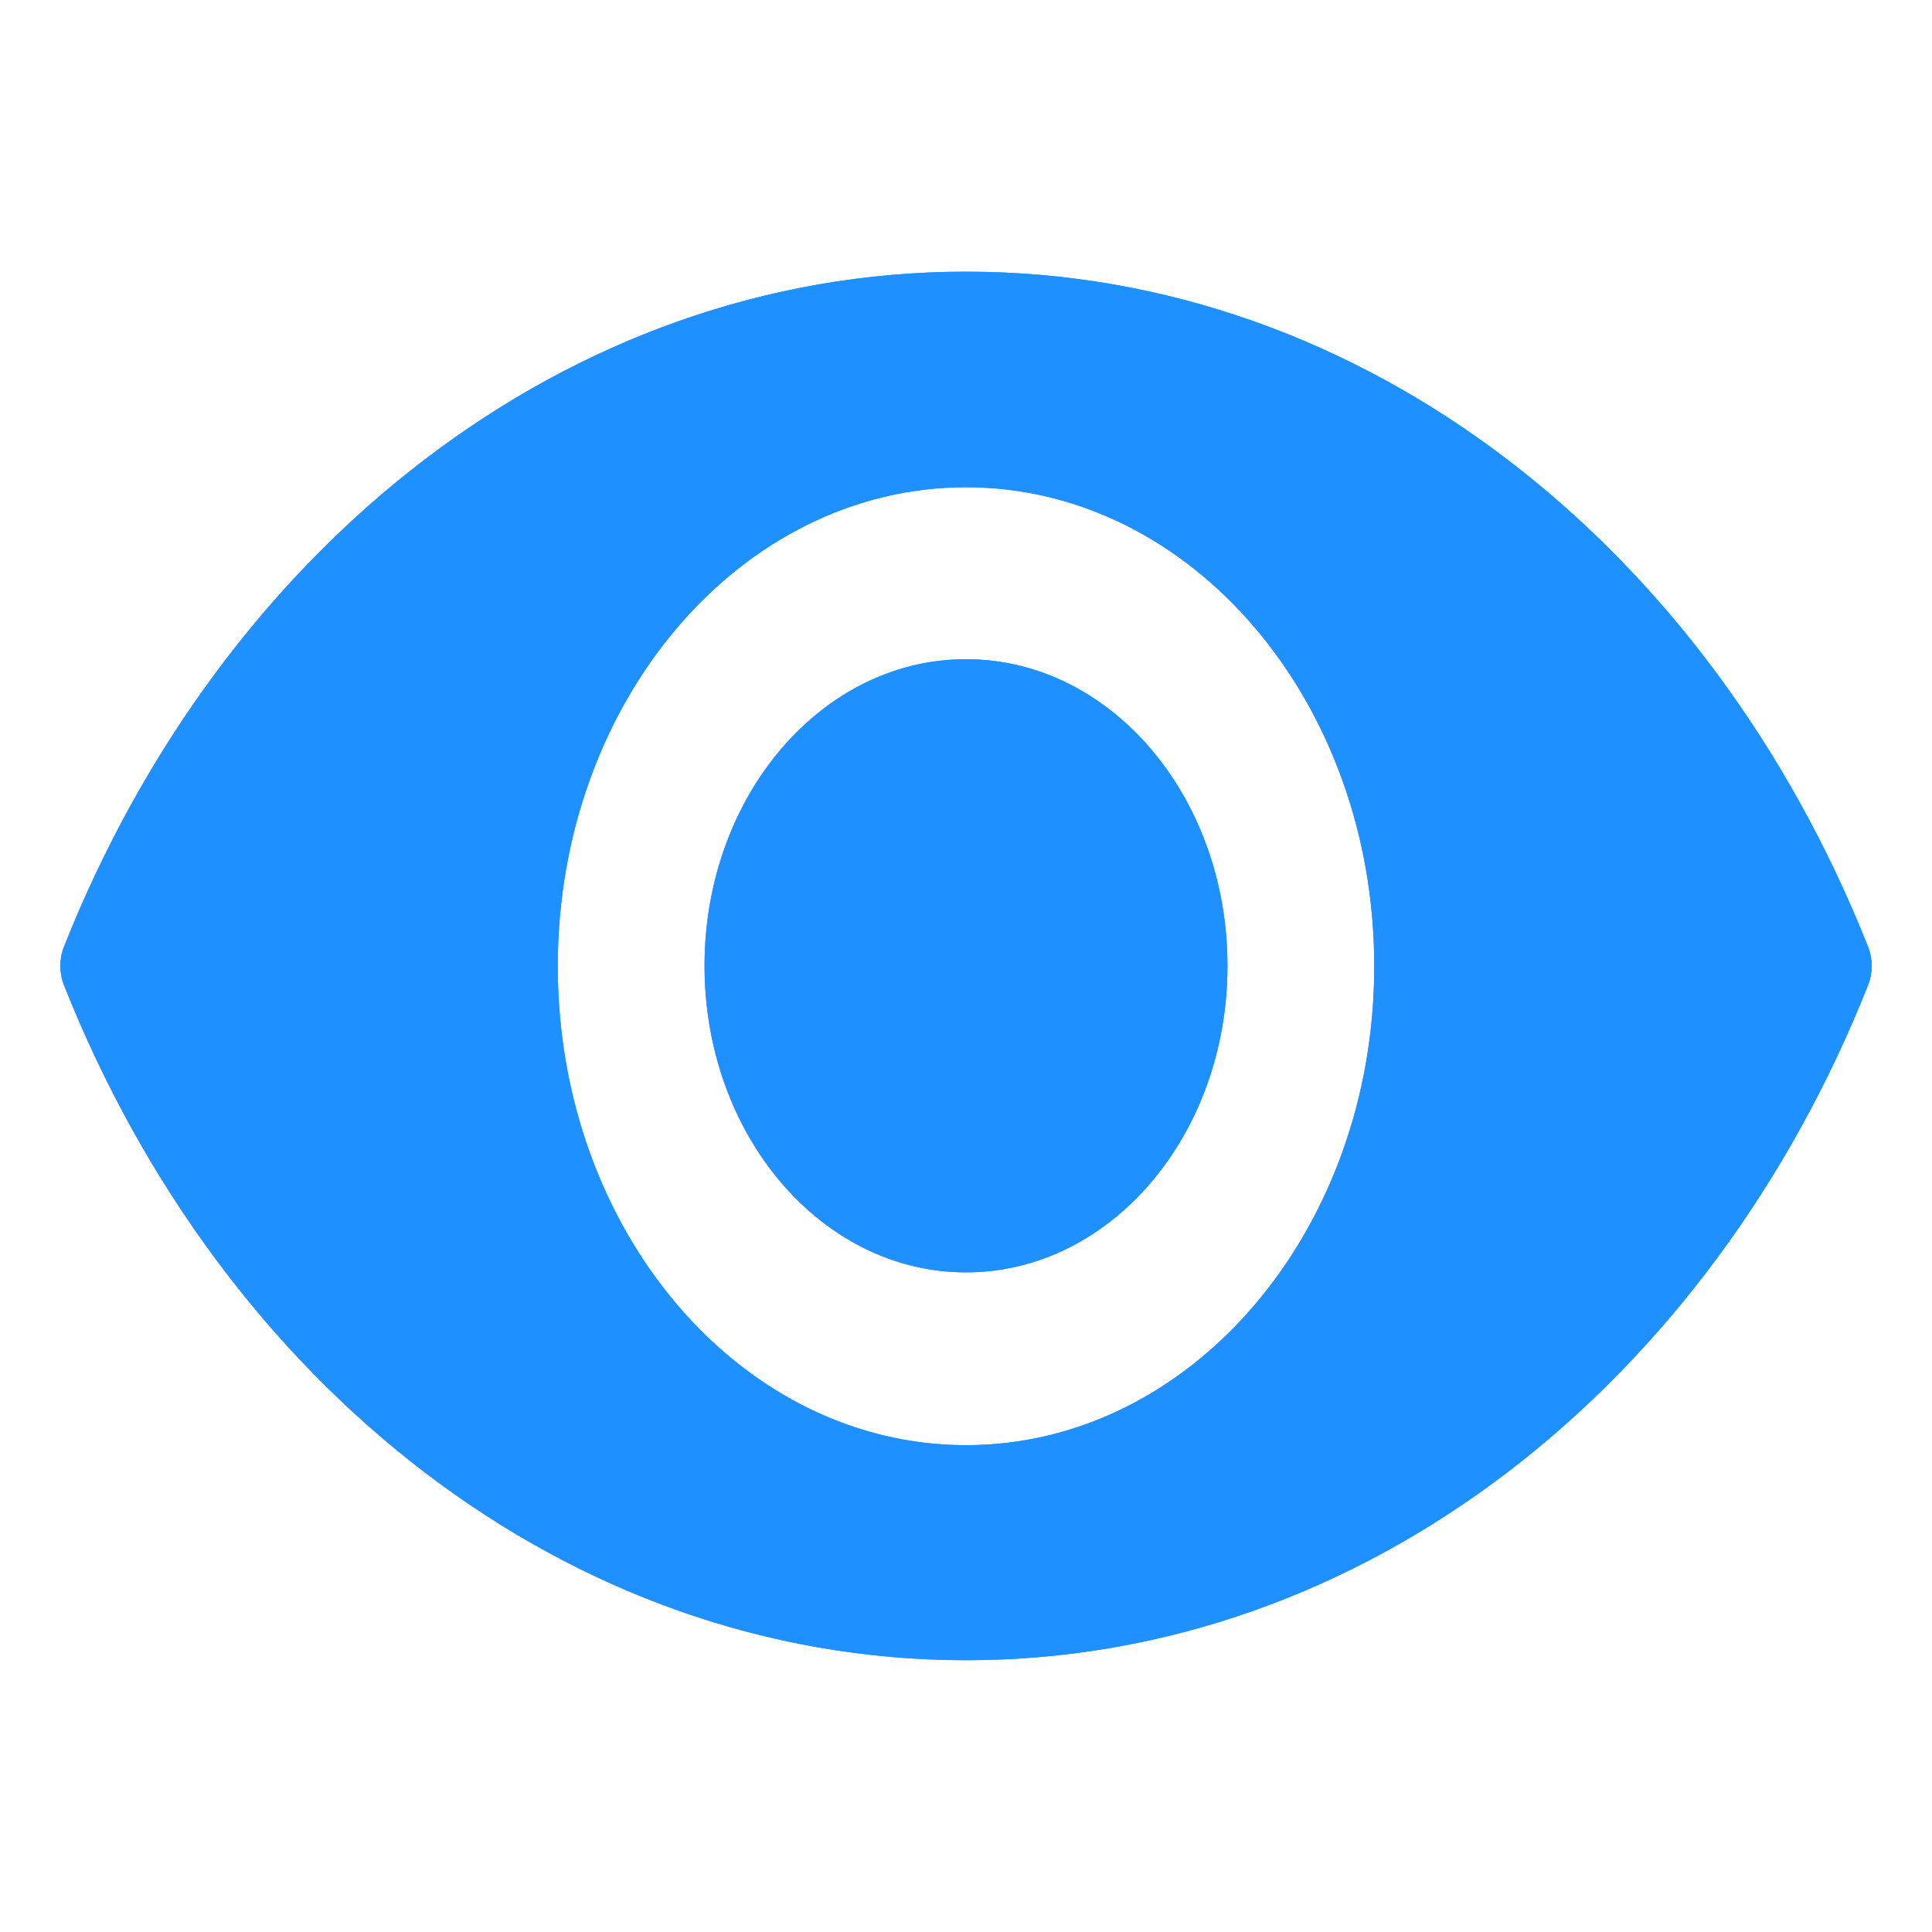
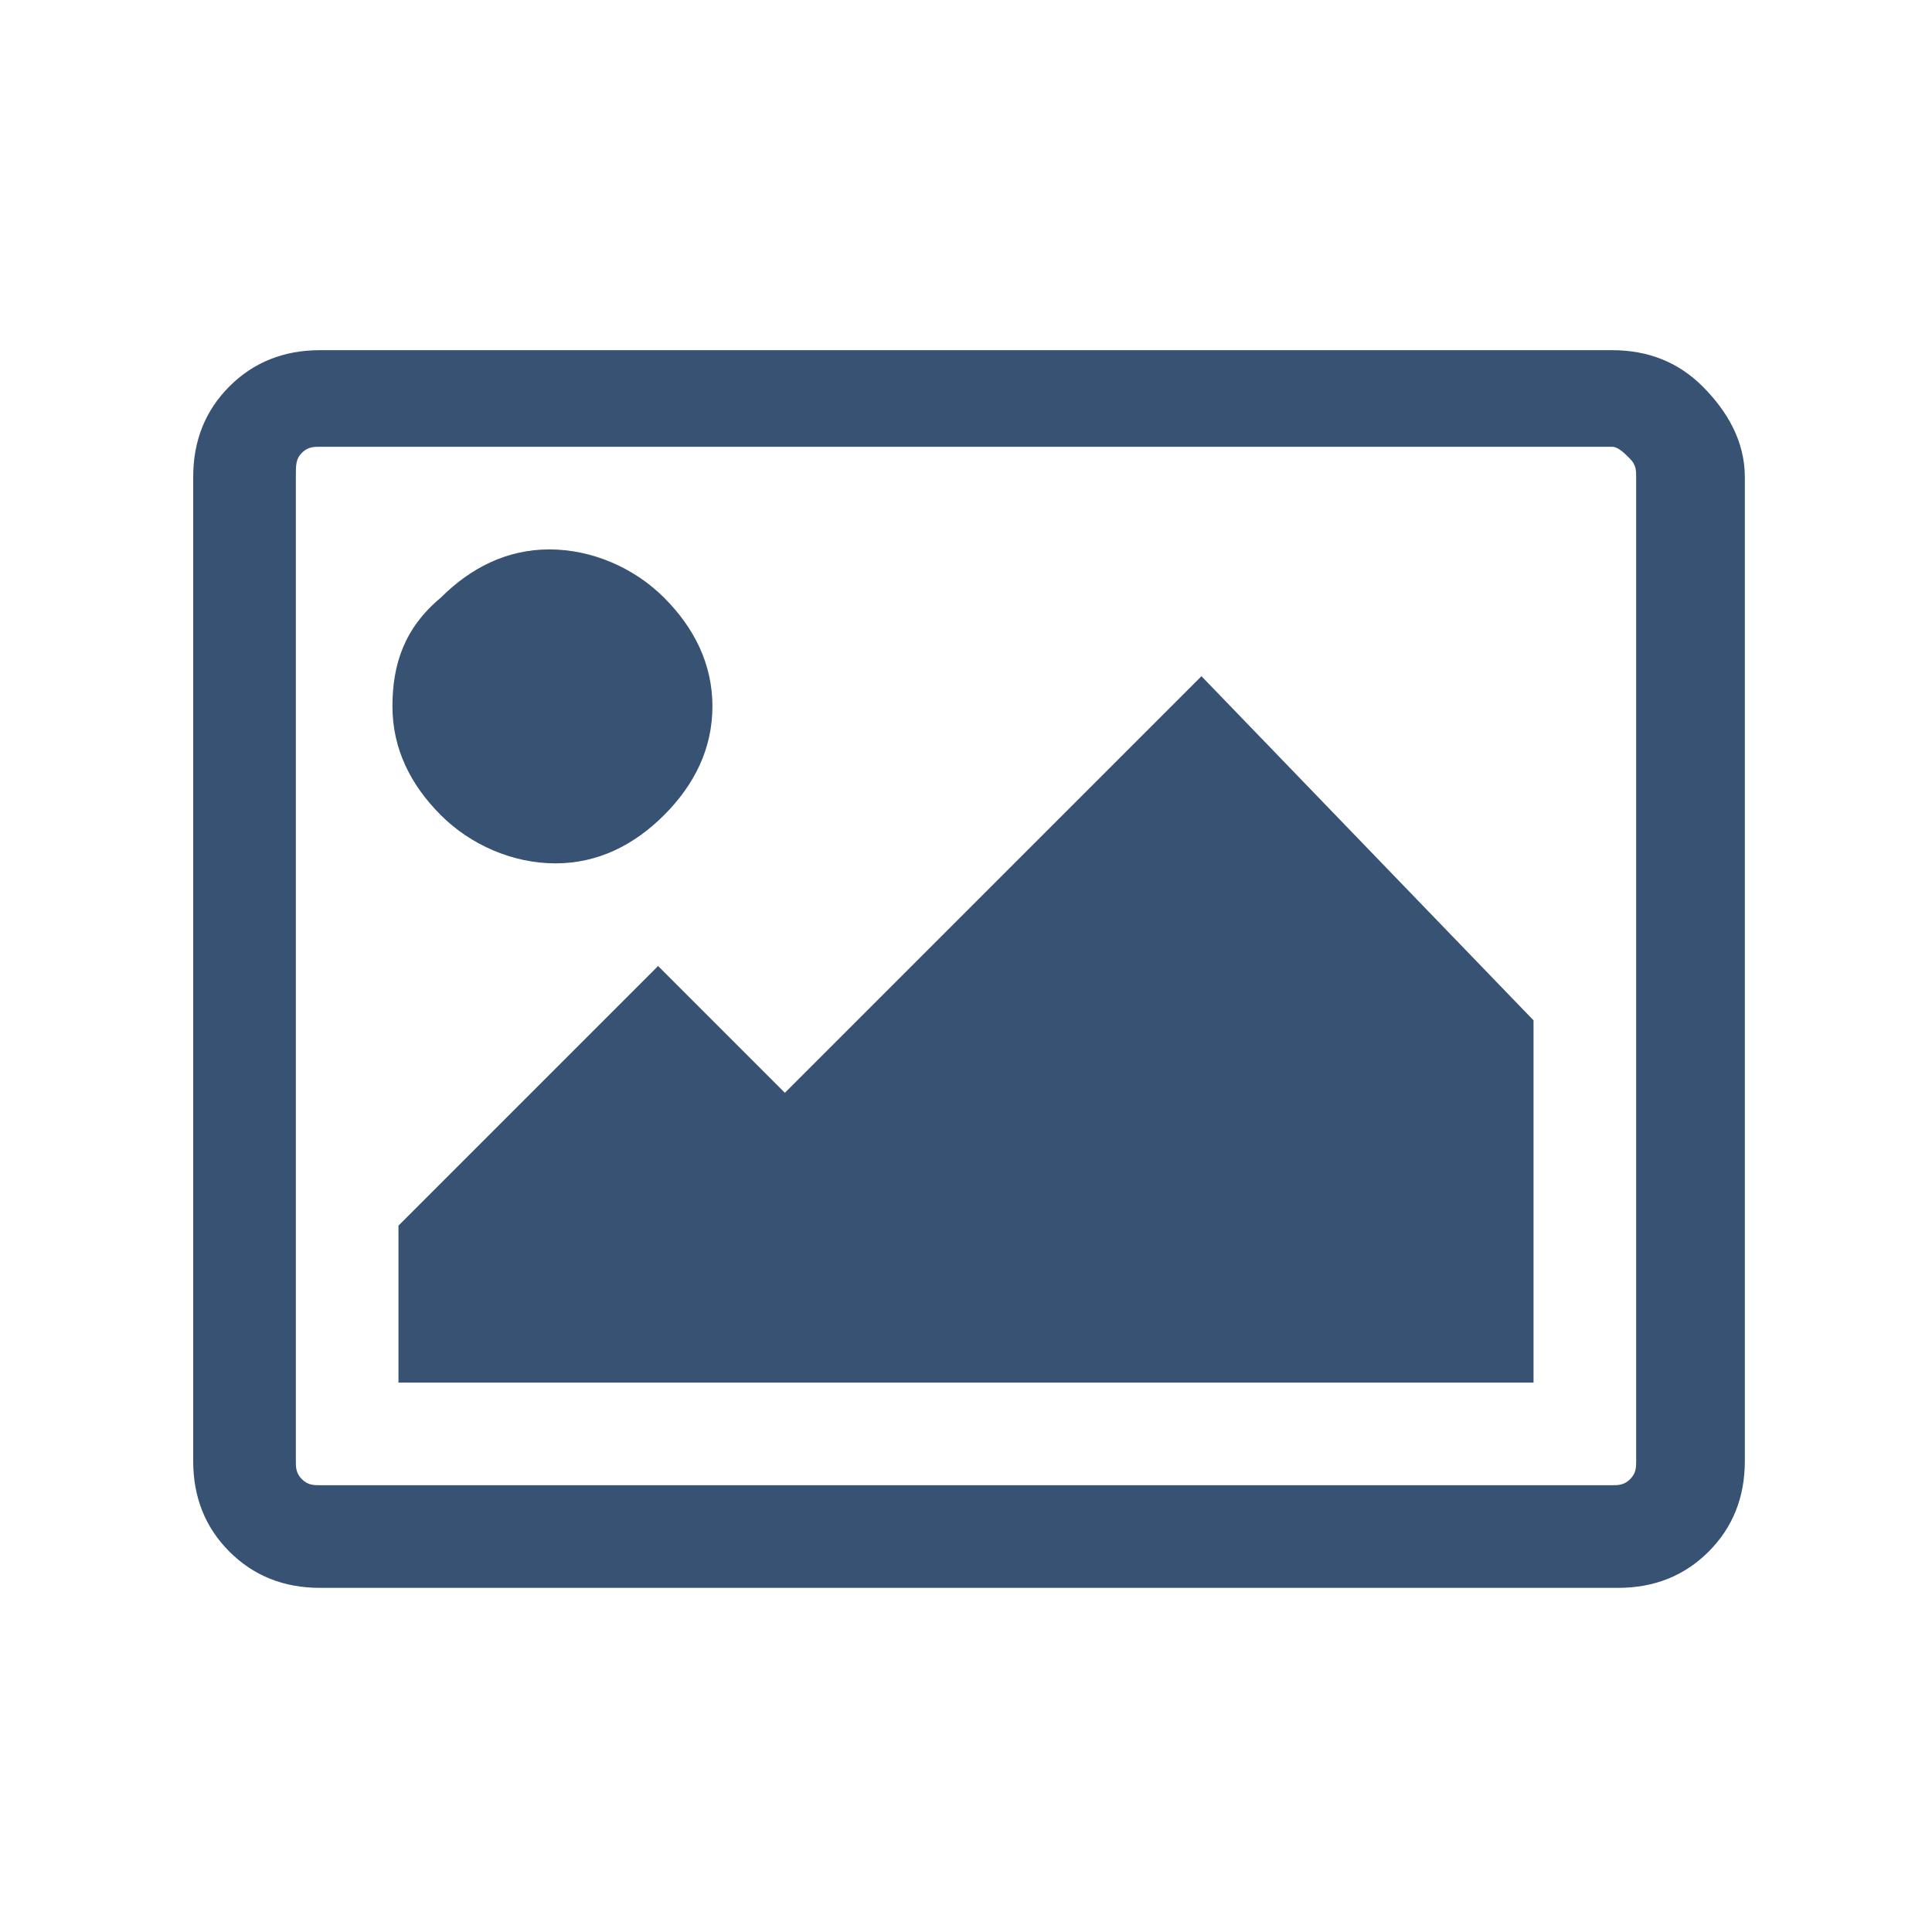
- <svg xmlns="http://www.w3.org/2000/svg" height="32" viewBox="0 0 32 32" width="32">
-   <g fill="#1e90ff" transform="matrix(1.5 0 0 1.769231 -.499999 -21.15385)">
-     <path d="m11 14.5c-4.412 0-8.213 2.587-9.96 6.319-.054.113-.054.246 0 .361 1.747 3.732 5.548 6.319 9.96 6.319 4.412 0 8.213-2.587 9.96-6.319.054-.113.054-.246 0-.361-1.747-3.732-5.548-6.319-9.96-6.319zm0 2.018c2.491 0 4.508 2.008 4.508 4.484 0 2.475-2.019 4.484-4.508 4.484-2.491 0-4.508-2.008-4.508-4.484 0-2.478 2.019-4.484 4.508-4.484zm0 1.61a2.886 2.87 0 0 0 -2.887 2.869 2.886 2.87 0 0 0 2.887 2.871 2.886 2.87 0 0 0 2.887-2.871 2.886 2.87 0 0 0 -2.887-2.869z" />
-     <path d="m11 10.5c-4.412 0-8.213 2.587-9.96 6.319-.054.113-.054.246 0 .361 1.747 3.732 5.548 6.319 9.96 6.319 4.412 0 8.213-2.587 9.96-6.319.054-.113.054-.246 0-.361-1.747-3.732-5.548-6.319-9.96-6.319zm0 2.018c2.491 0 4.508 2.008 4.508 4.484 0 2.475-2.019 4.484-4.508 4.484-2.491 0-4.508-2.008-4.508-4.484 0-2.478 2.019-4.484 4.508-4.484zm0 1.61a2.886 2.87 0 0 0 -2.887 2.869 2.886 2.87 0 0 0 2.887 2.871 2.886 2.87 0 0 0 2.887-2.871 2.886 2.87 0 0 0 -2.887-2.869z" transform="translate(0 4)" />
-   </g>
+ <svg xmlns="http://www.w3.org/2000/svg" viewBox="0 0 32 32">
+   <path fill="#375273" d="M28.9 7.9v16.3c0 .6-.2 1.1-.6 1.5-.4.4-.9.6-1.5.6H5.3c-.6 0-1.1-.2-1.5-.6-.4-.4-.6-.9-.6-1.5V7.9c0-.6.2-1.1.6-1.5.4-.4.9-.6 1.5-.6h21.4c.6 0 1.1.2 1.5.6.4.4.7.9.7 1.5zm-2.2-.5H5.3c-.1 0-.2 0-.3.1s-.1.2-.1.4v16.3c0 .1 0 .2.1.3.1.1.2.1.3.1h21.4c.1 0 .2 0 .3-.1.1-.1.1-.2.1-.3V7.9c0-.1 0-.2-.1-.3s-.2-.2-.3-.2zM11 9.9c.5.5.8 1.1.8 1.8s-.3 1.3-.8 1.8-1.1.8-1.8.8-1.4-.3-1.9-.8-.8-1.1-.8-1.8.2-1.3.8-1.8c.5-.5 1.1-.8 1.8-.8s1.4.3 1.9.8zm14.4 7v6H6.6v-2.6l4.3-4.3 2.1 2.1 6.9-6.9 5.5 5.7z" />
</svg>
